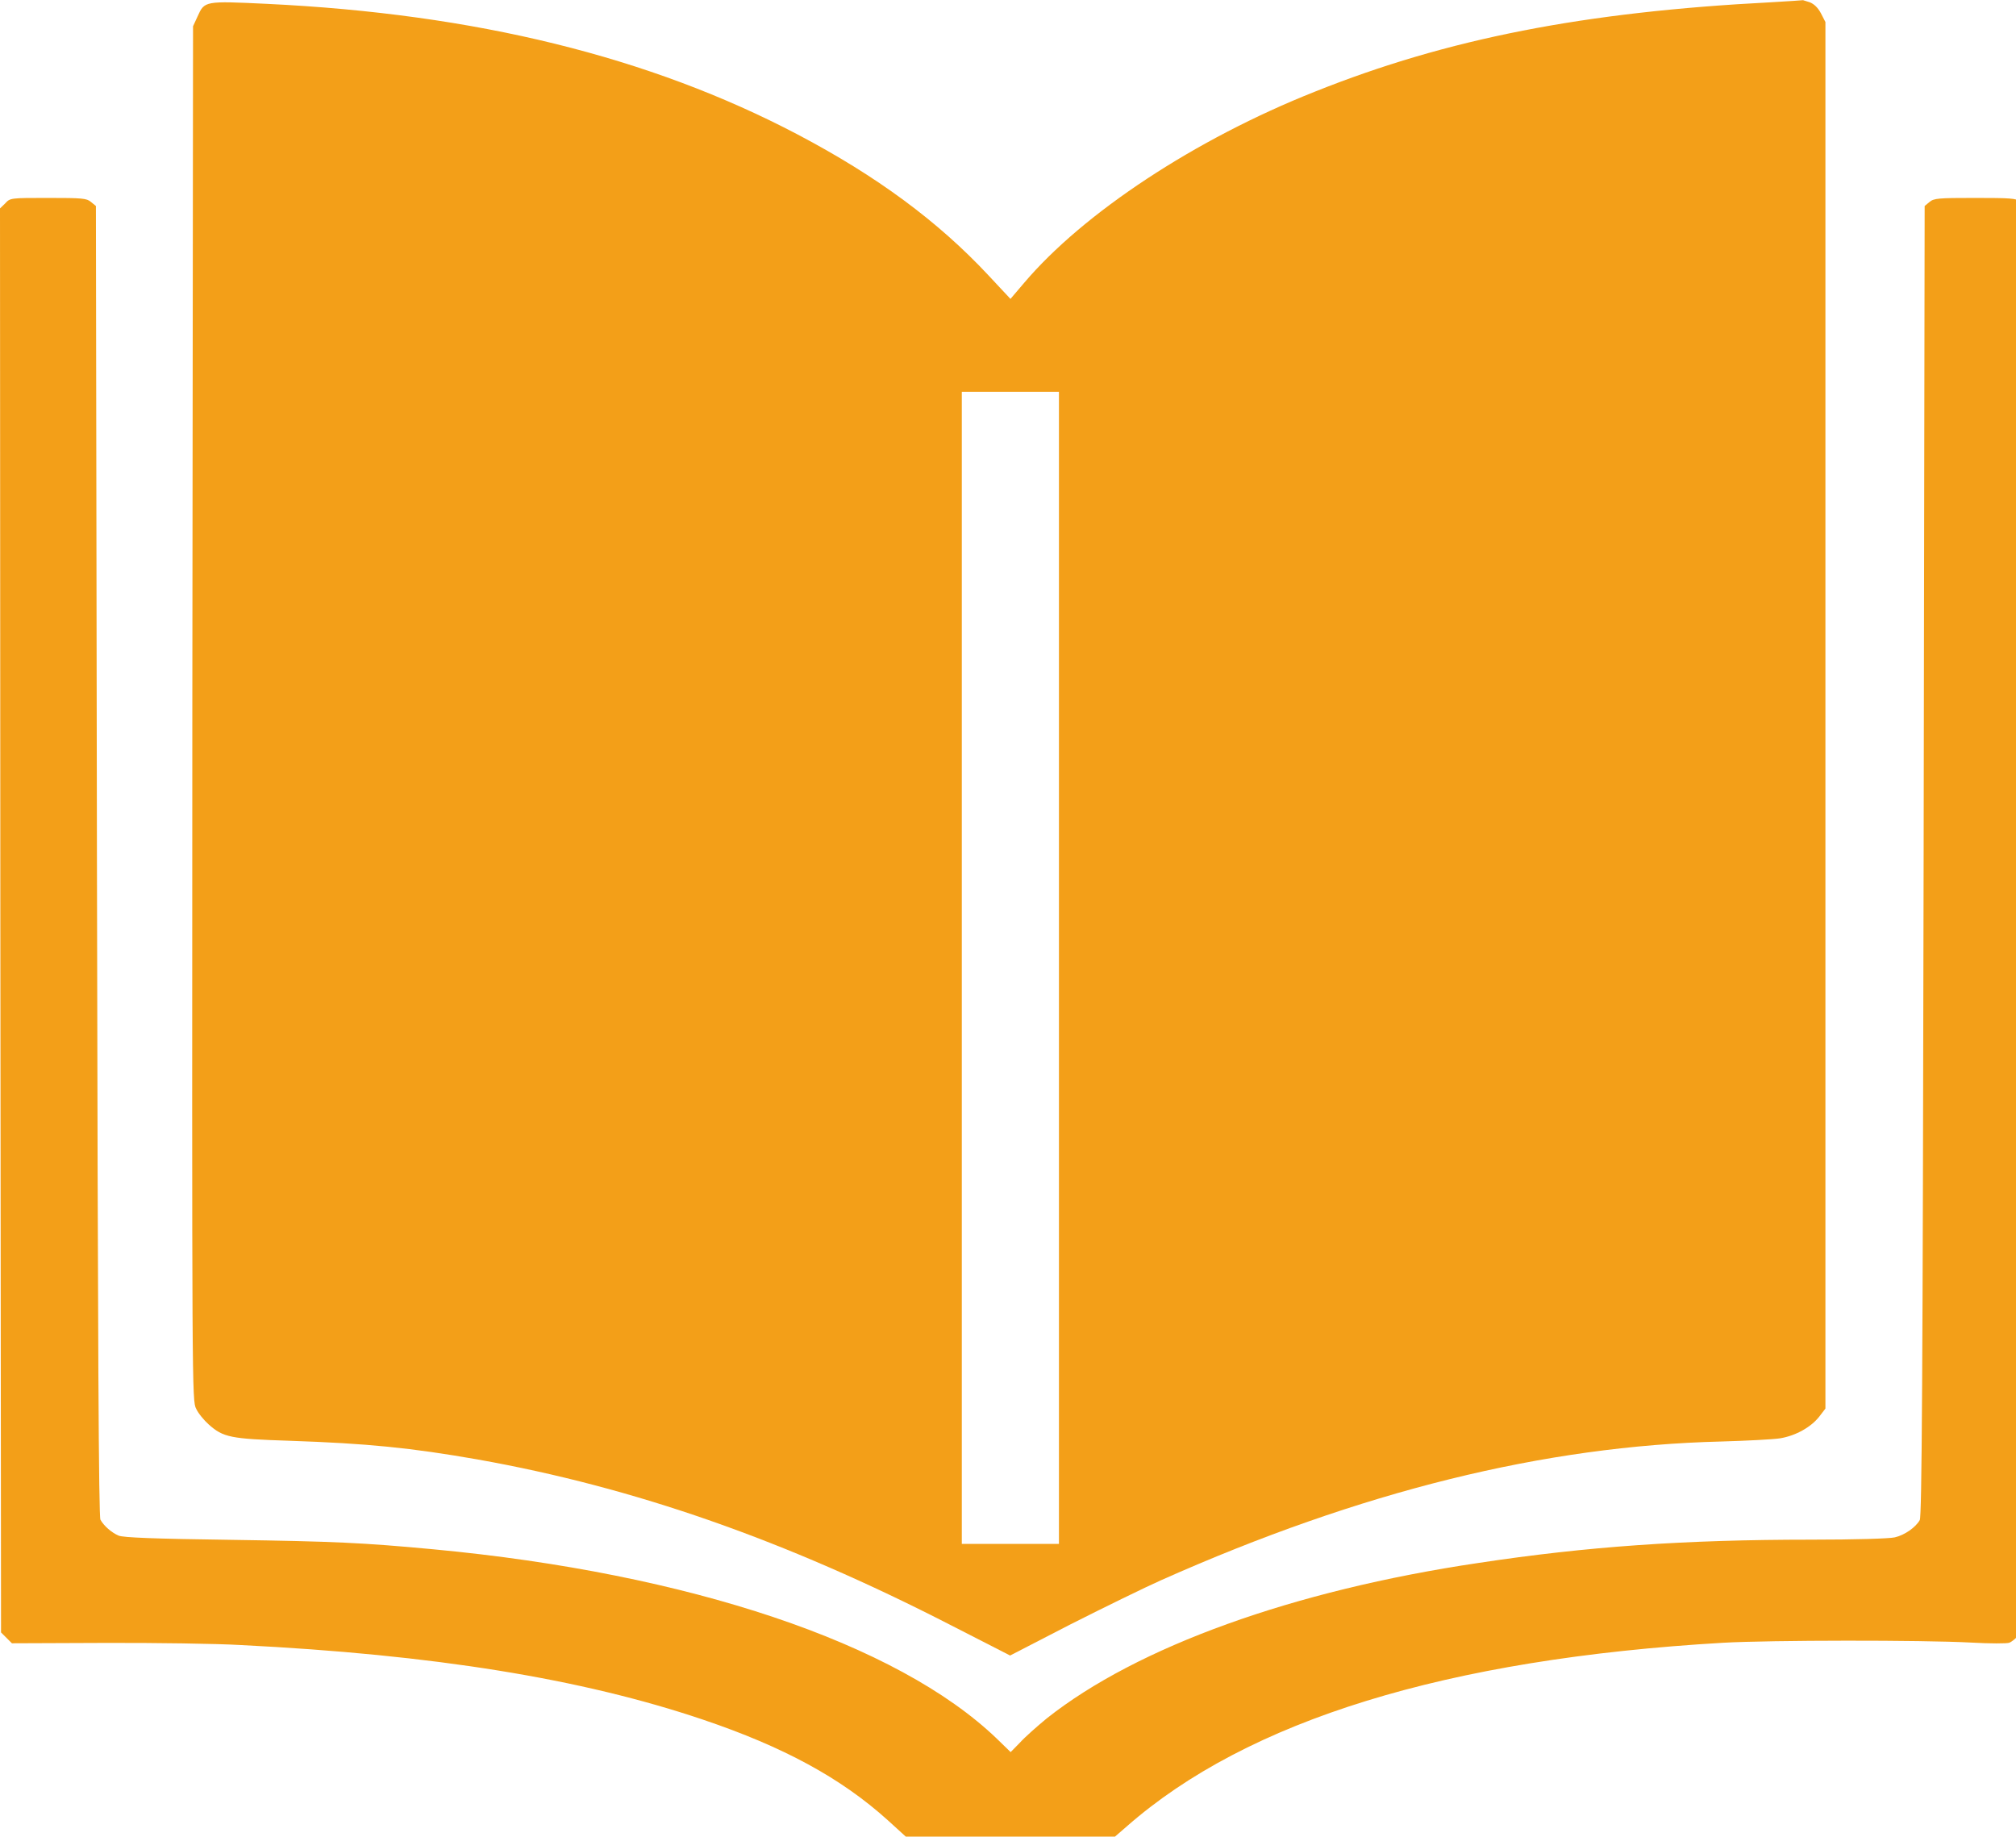
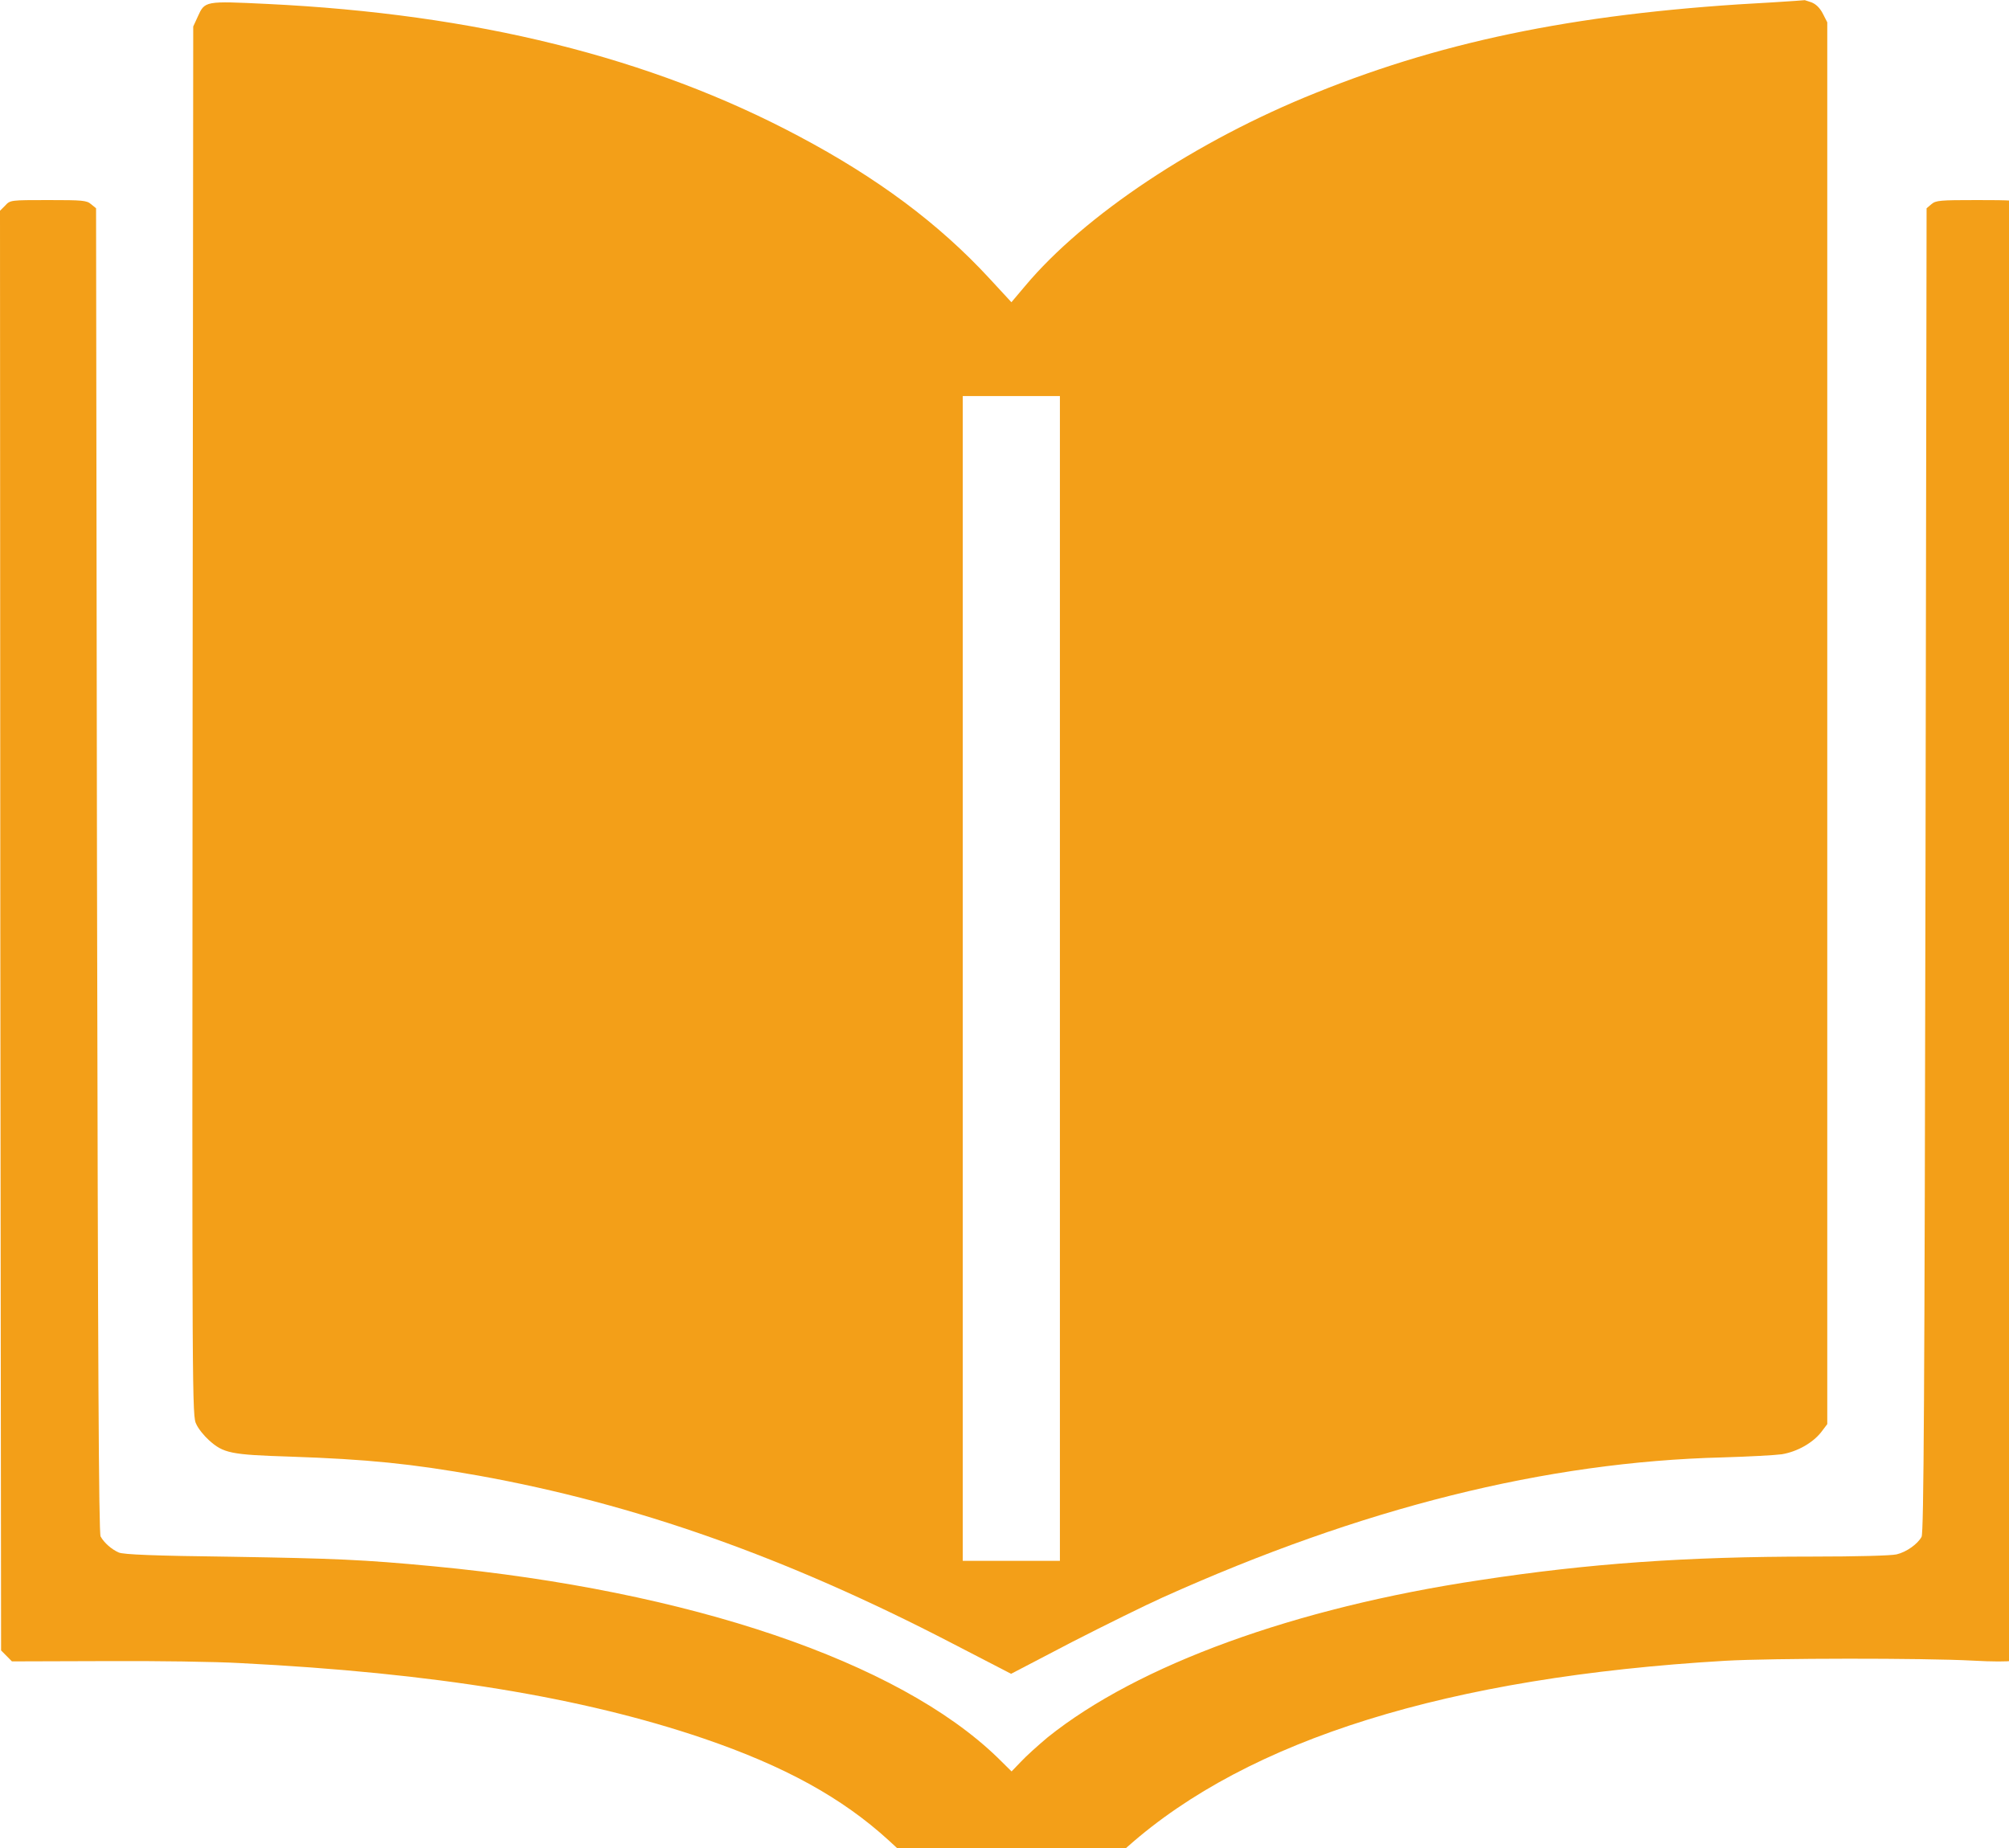
- <svg xmlns="http://www.w3.org/2000/svg" width="45pt" height="41pt" viewBox="0 0 45 41" version="1.1">
+ <svg xmlns="http://www.w3.org/2000/svg" width="50pt" height="46pt" viewBox="0 0 50 46" version="1.1">
  <g id="surface1">
-     <path style=" stroke:none;fill-rule:nonzero;fill:rgb(95.294%,62.353%,9.412%);fill-opacity:1;" d="M 39.527 0.051 C 35.371 0.266 32.316 0.859 29.348 2.047 C 26.68 3.105 24.18 4.754 22.855 6.32 L 22.555 6.672 L 22.059 6.141 C 20.938 4.941 19.57 3.93 17.801 3 C 14.5 1.266 10.609 0.309 5.957 0.086 C 4.566 0.02 4.566 0.02 4.41 0.367 L 4.309 0.586 L 4.293 15.926 C 4.285 31.125 4.285 31.27 4.379 31.445 C 4.422 31.543 4.555 31.703 4.656 31.793 C 4.984 32.086 5.145 32.117 6.473 32.16 C 8.199 32.219 9.172 32.316 10.668 32.578 C 14.152 33.199 17.527 34.375 21.234 36.281 L 22.547 36.953 L 23.902 36.254 C 24.66 35.871 25.562 35.43 25.922 35.27 C 30.371 33.289 34.473 32.273 38.422 32.176 C 38.992 32.16 39.582 32.129 39.734 32.105 C 40.086 32.047 40.422 31.855 40.605 31.625 L 40.746 31.441 L 40.746 0.492 L 40.648 0.301 C 40.578 0.168 40.492 0.09 40.398 0.051 C 40.312 0.023 40.25 0.004 40.246 0.004 C 40.238 0.008 39.918 0.027 39.527 0.051 Z M 23.637 21.602 L 23.637 34.461 L 21.469 34.461 L 21.469 8.746 L 23.637 8.746 Z M 23.637 21.602 " />
-     <path style=" stroke:none;fill-rule:nonzero;fill:rgb(95.294%,62.353%,9.412%);fill-opacity:1;" d="M 0.117 4.539 L 0 4.652 L 0.008 20.539 L 0.023 36.438 L 0.266 36.68 L 2.332 36.672 C 3.469 36.668 4.836 36.688 5.367 36.719 C 9.672 36.934 12.98 37.469 15.688 38.383 C 17.492 38.992 18.773 39.688 19.816 40.629 L 20.219 40.996 L 24.887 40.996 L 25.148 40.77 C 27.848 38.398 32.293 37.027 38.469 36.668 C 39.52 36.609 42.898 36.605 43.996 36.664 C 44.414 36.688 44.797 36.688 44.848 36.668 C 44.898 36.652 44.984 36.582 45.031 36.527 C 45.125 36.426 45.125 36.352 45.141 20.5 C 45.148 6.051 45.141 4.562 45.074 4.496 C 45.016 4.426 44.859 4.418 44.086 4.418 C 43.262 4.418 43.168 4.426 43.07 4.508 L 42.961 4.598 L 42.938 19.215 C 42.918 30.863 42.898 33.844 42.852 33.93 C 42.762 34.09 42.516 34.266 42.293 34.316 C 42.172 34.344 41.398 34.367 40.422 34.367 C 37.602 34.367 35.422 34.52 33 34.887 C 28.867 35.5 25.383 36.758 23.367 38.355 C 23.148 38.535 22.875 38.777 22.766 38.898 L 22.559 39.109 L 22.246 38.805 C 20.031 36.68 15.379 35.117 9.672 34.582 C 8.09 34.434 7.461 34.406 5.156 34.371 C 3.434 34.348 2.75 34.32 2.648 34.277 C 2.492 34.211 2.32 34.062 2.242 33.922 C 2.203 33.848 2.184 30.164 2.164 19.215 L 2.141 4.598 L 2.031 4.508 C 1.934 4.426 1.844 4.418 1.074 4.418 C 0.234 4.418 0.227 4.418 0.117 4.539 Z M 0.117 4.539 " />
+     <path style=" stroke:none;fill-rule:nonzero;fill:rgb(95.294%,62.353%,9.412%);fill-opacity:1;" d="M 44.117 0.059 C 39.477 0.301 36.066 0.969 32.754 2.309 C 29.777 3.5 26.984 5.359 25.508 7.125 L 25.172 7.523 L 24.617 6.922 C 23.367 5.57 21.844 4.43 19.867 3.383 C 16.184 1.426 11.84 0.348 6.648 0.098 C 5.098 0.023 5.098 0.023 4.922 0.414 L 4.809 0.66 L 4.793 17.957 C 4.781 35.094 4.781 35.254 4.887 35.453 C 4.934 35.562 5.082 35.742 5.195 35.844 C 5.562 36.176 5.742 36.211 7.223 36.258 C 9.152 36.324 10.238 36.434 11.906 36.73 C 15.797 37.43 19.562 38.758 23.699 40.906 L 25.164 41.664 L 26.676 40.875 C 27.523 40.441 28.531 39.945 28.93 39.766 C 33.895 37.531 38.473 36.387 42.883 36.277 C 43.52 36.258 44.176 36.223 44.348 36.199 C 44.738 36.133 45.113 35.914 45.32 35.656 L 45.477 35.449 L 45.477 0.555 L 45.367 0.34 C 45.289 0.188 45.191 0.102 45.086 0.059 C 44.992 0.027 44.922 0.004 44.918 0.004 C 44.91 0.008 44.551 0.031 44.117 0.059 Z M 26.379 24.355 L 26.379 38.852 L 23.961 38.852 L 23.961 9.859 L 26.379 9.859 Z M 26.379 24.355 " />
+     <path style=" stroke:none;fill-rule:nonzero;fill:rgb(95.294%,62.353%,9.412%);fill-opacity:1;" d="M 0.129 5.117 L 0 5.246 L 0.008 23.156 L 0.027 41.082 L 0.297 41.355 L 2.602 41.348 C 3.871 41.34 5.398 41.363 5.988 41.398 C 10.793 41.641 14.488 42.246 17.508 43.273 C 19.523 43.961 20.953 44.746 22.117 45.809 L 22.566 46.223 L 27.773 46.223 L 28.066 45.965 C 31.078 43.293 36.043 41.746 42.934 41.34 C 44.105 41.273 47.879 41.27 49.102 41.336 C 49.57 41.363 49.996 41.363 50.055 41.34 C 50.109 41.324 50.207 41.246 50.258 41.184 C 50.363 41.066 50.363 40.984 50.379 23.113 C 50.391 6.82 50.379 5.145 50.305 5.07 C 50.242 4.988 50.066 4.98 49.203 4.98 C 48.281 4.98 48.18 4.988 48.07 5.082 L 47.949 5.184 L 47.922 21.664 C 47.898 34.797 47.879 38.156 47.824 38.254 C 47.727 38.434 47.449 38.633 47.203 38.691 C 47.066 38.723 46.203 38.746 45.113 38.746 C 41.965 38.746 39.535 38.918 36.832 39.332 C 32.219 40.023 28.328 41.441 26.078 43.242 C 25.836 43.445 25.531 43.719 25.406 43.855 L 25.176 44.094 L 24.828 43.75 C 22.355 41.355 17.164 39.594 10.793 38.988 C 9.027 38.82 8.328 38.793 5.754 38.75 C 3.832 38.727 3.07 38.695 2.957 38.645 C 2.781 38.57 2.59 38.402 2.504 38.246 C 2.457 38.16 2.438 34.008 2.414 21.664 L 2.391 5.184 L 2.266 5.082 C 2.156 4.988 2.059 4.98 1.199 4.98 C 0.262 4.98 0.254 4.98 0.129 5.117 Z M 0.129 5.117 " />
  </g>
</svg>
